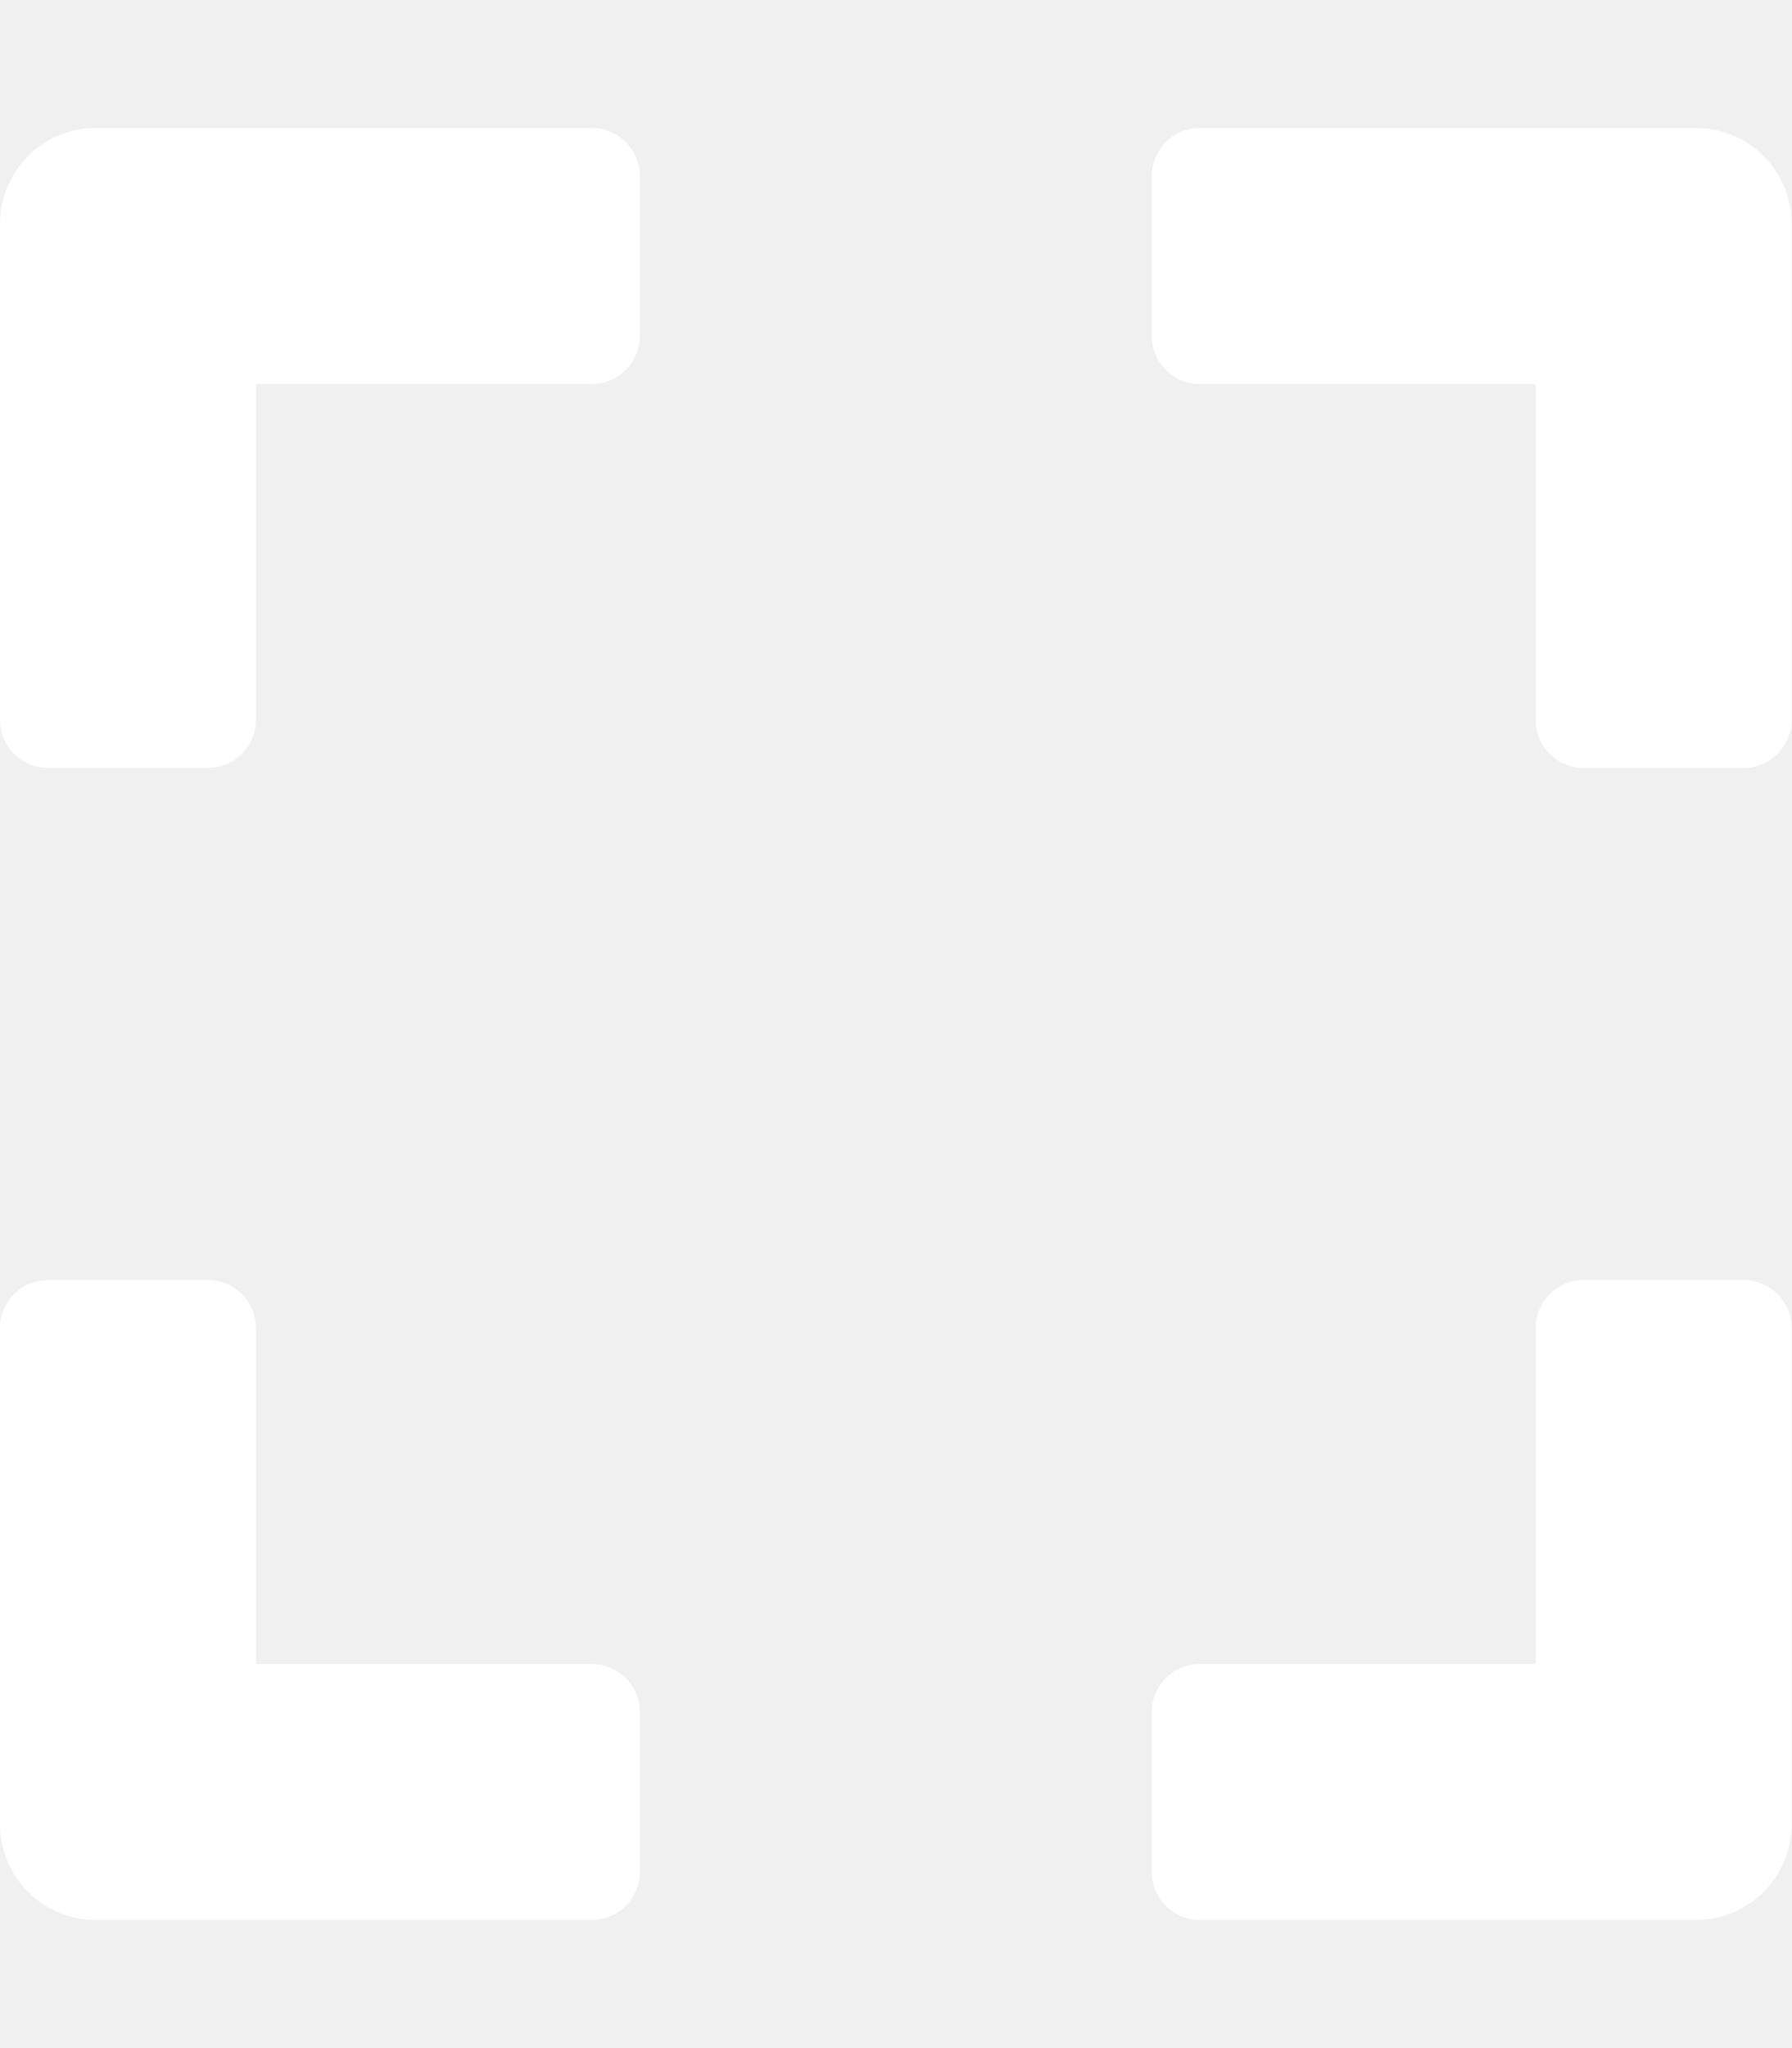
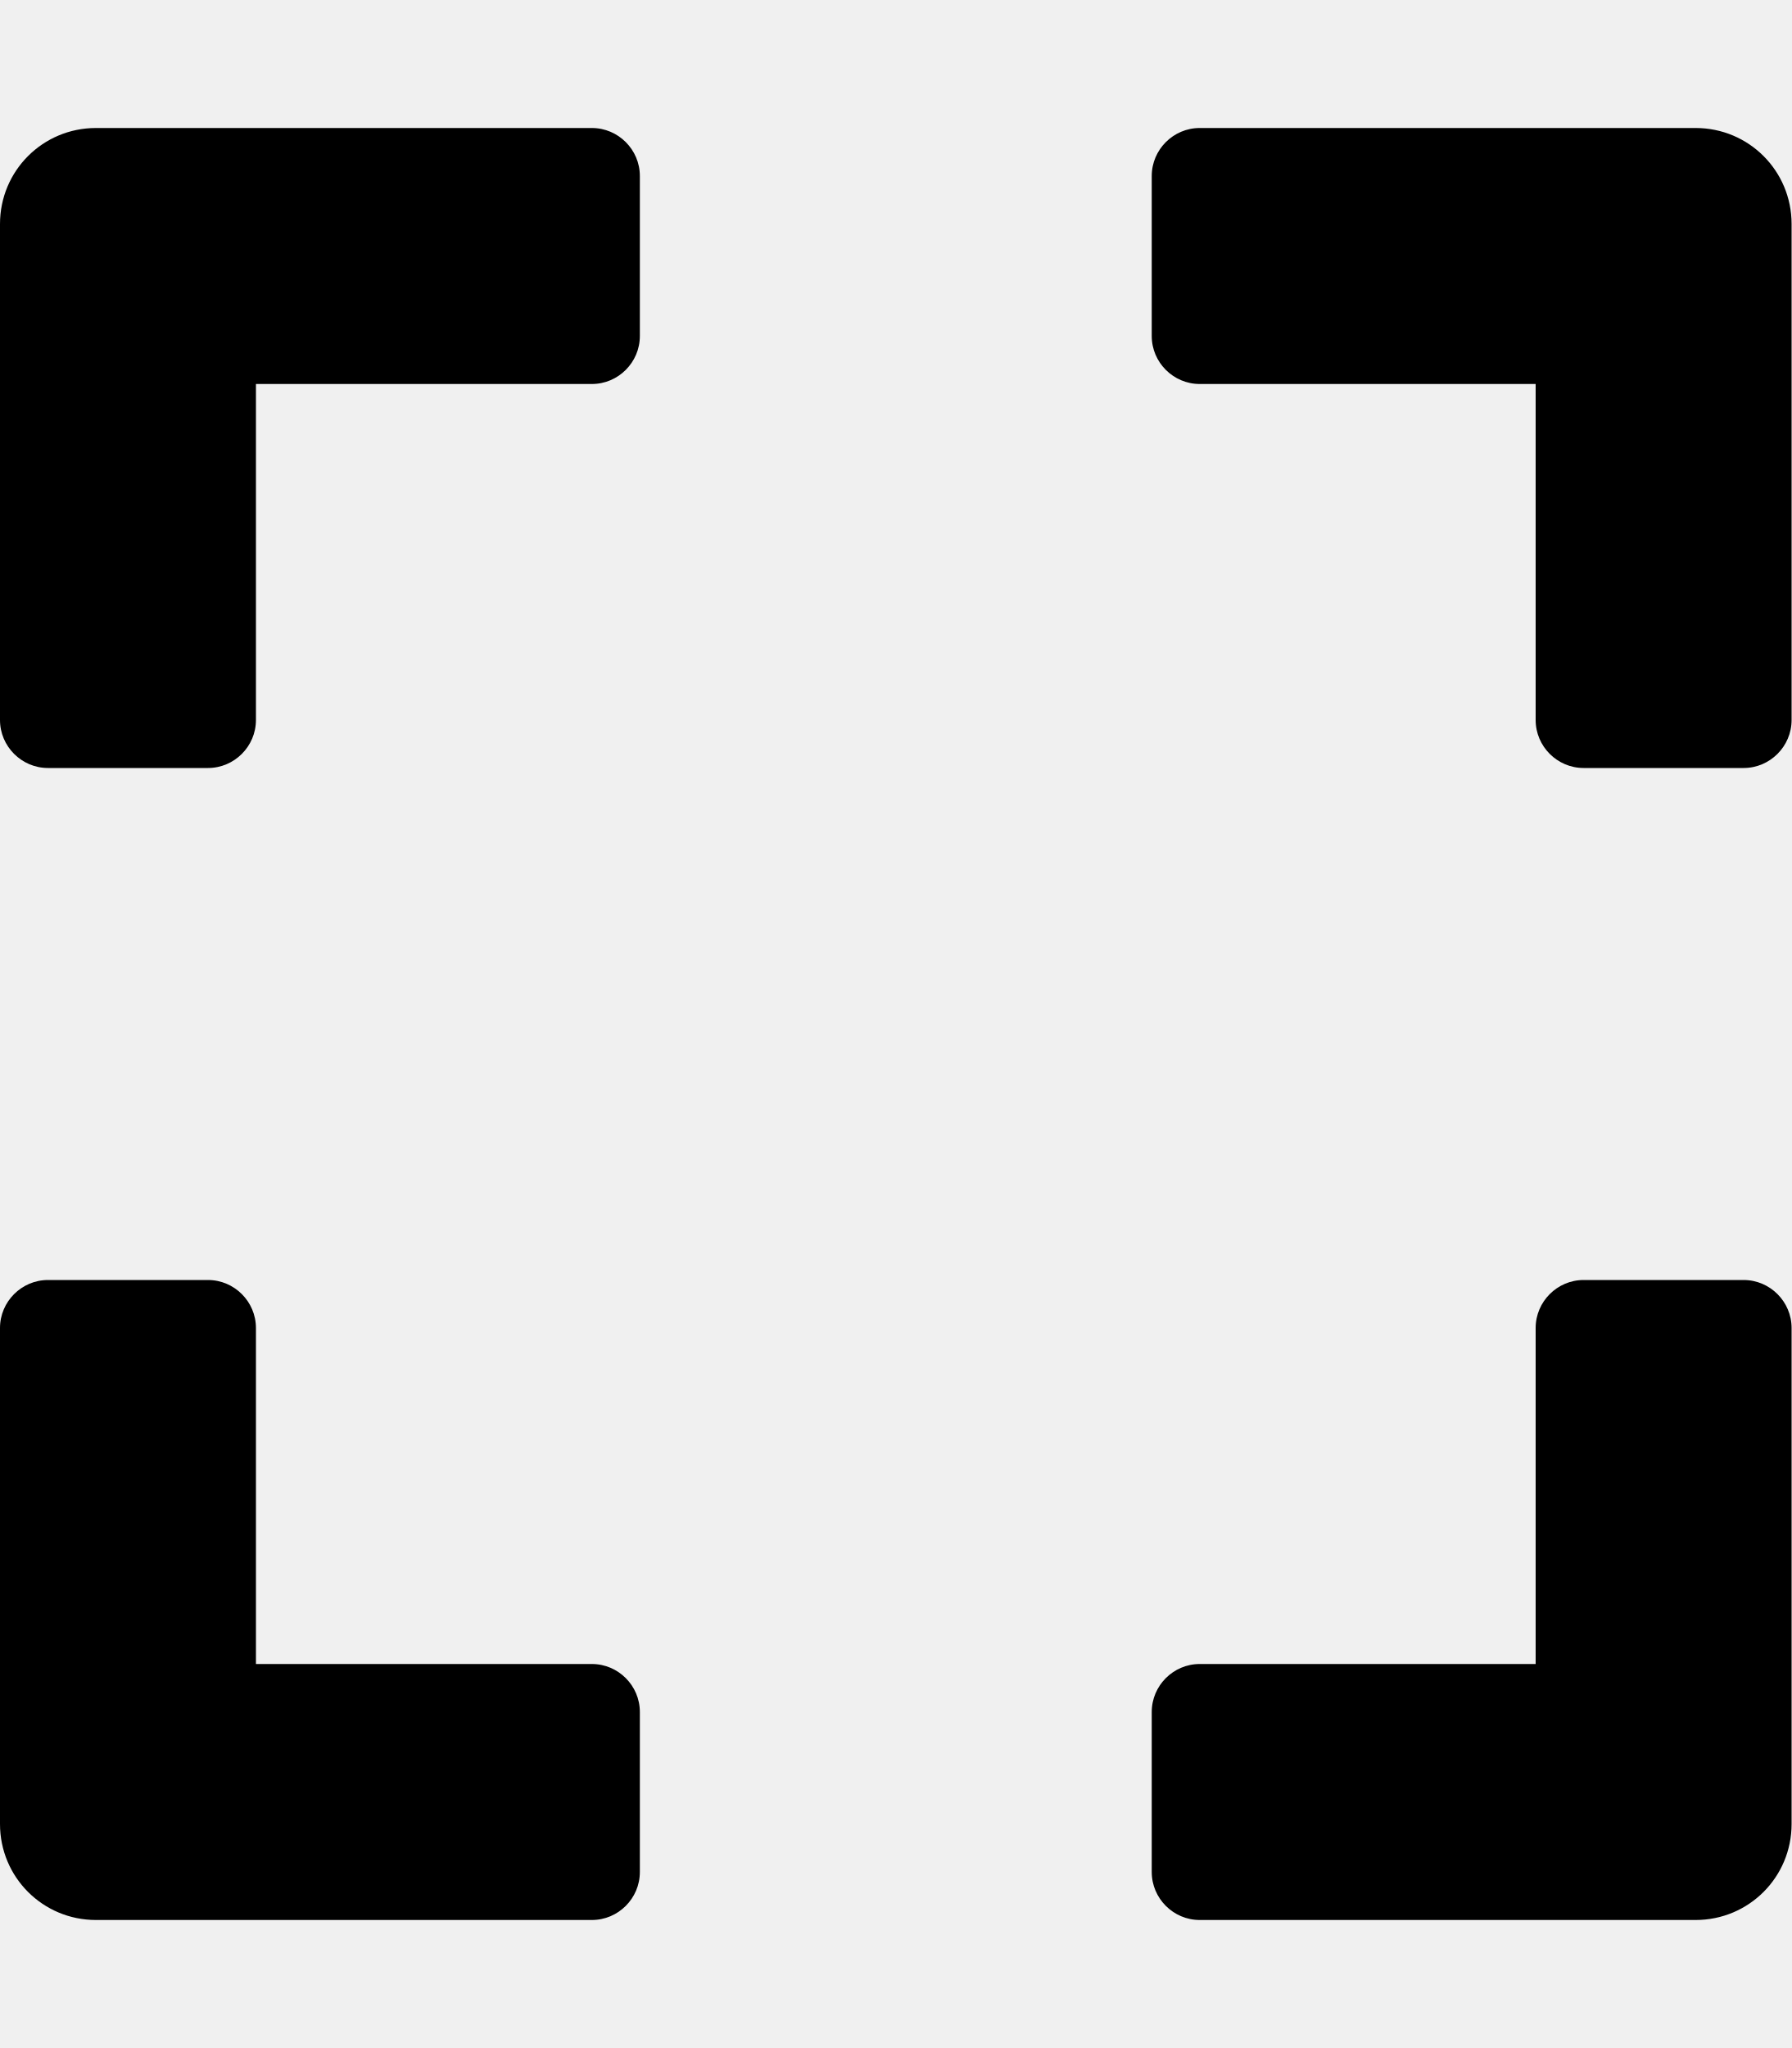
<svg xmlns="http://www.w3.org/2000/svg" aria-hidden="true" focusable="false" data-prefix="fas" data-icon="expand" class="svg-inline--fa fa-expand fa-w-14" role="img" viewBox="0 0 448 512">
-   <path fill="white" d="M0 180V56c0-13.3 10.7-24 24-24h124c6.6 0 12 5.4 12 12v40c0 6.6-5.4 12-12 12H64v84c0 6.6-5.4 12-12 12H12c-6.6 0-12-5.4-12-12zM288 44v40c0 6.6 5.4 12 12 12h84v84c0 6.6 5.4 12 12 12h40c6.6 0 12-5.4 12-12V56c0-13.3-10.7-24-24-24H300c-6.6 0-12 5.4-12 12zm148 276h-40c-6.6 0-12 5.4-12 12v84h-84c-6.6 0-12 5.4-12 12v40c0 6.6 5.4 12 12 12h124c13.3 0 24-10.7 24-24V332c0-6.6-5.4-12-12-12zM160 468v-40c0-6.6-5.4-12-12-12H64v-84c0-6.6-5.4-12-12-12H12c-6.6 0-12 5.4-12 12v124c0 13.3 10.7 24 24 24h124c6.6 0 12-5.4 12-12z" />
+   <path fill="black" d="M0 180V56c0-13.3 10.7-24 24-24h124c6.6 0 12 5.4 12 12v40c0 6.6-5.4 12-12 12H64v84c0 6.6-5.4 12-12 12H12c-6.6 0-12-5.4-12-12zM288 44v40c0 6.6 5.4 12 12 12h84v84c0 6.6 5.4 12 12 12h40c6.6 0 12-5.4 12-12V56c0-13.3-10.7-24-24-24H300c-6.6 0-12 5.4-12 12zm148 276h-40c-6.6 0-12 5.4-12 12v84h-84c-6.6 0-12 5.4-12 12v40c0 6.6 5.4 12 12 12h124c13.3 0 24-10.7 24-24V332c0-6.6-5.4-12-12-12zM160 468v-40c0-6.6-5.4-12-12-12H64v-84c0-6.6-5.4-12-12-12H12c-6.6 0-12 5.4-12 12v124c0 13.3 10.7 24 24 24h124c6.6 0 12-5.4 12-12z" />
</svg>
